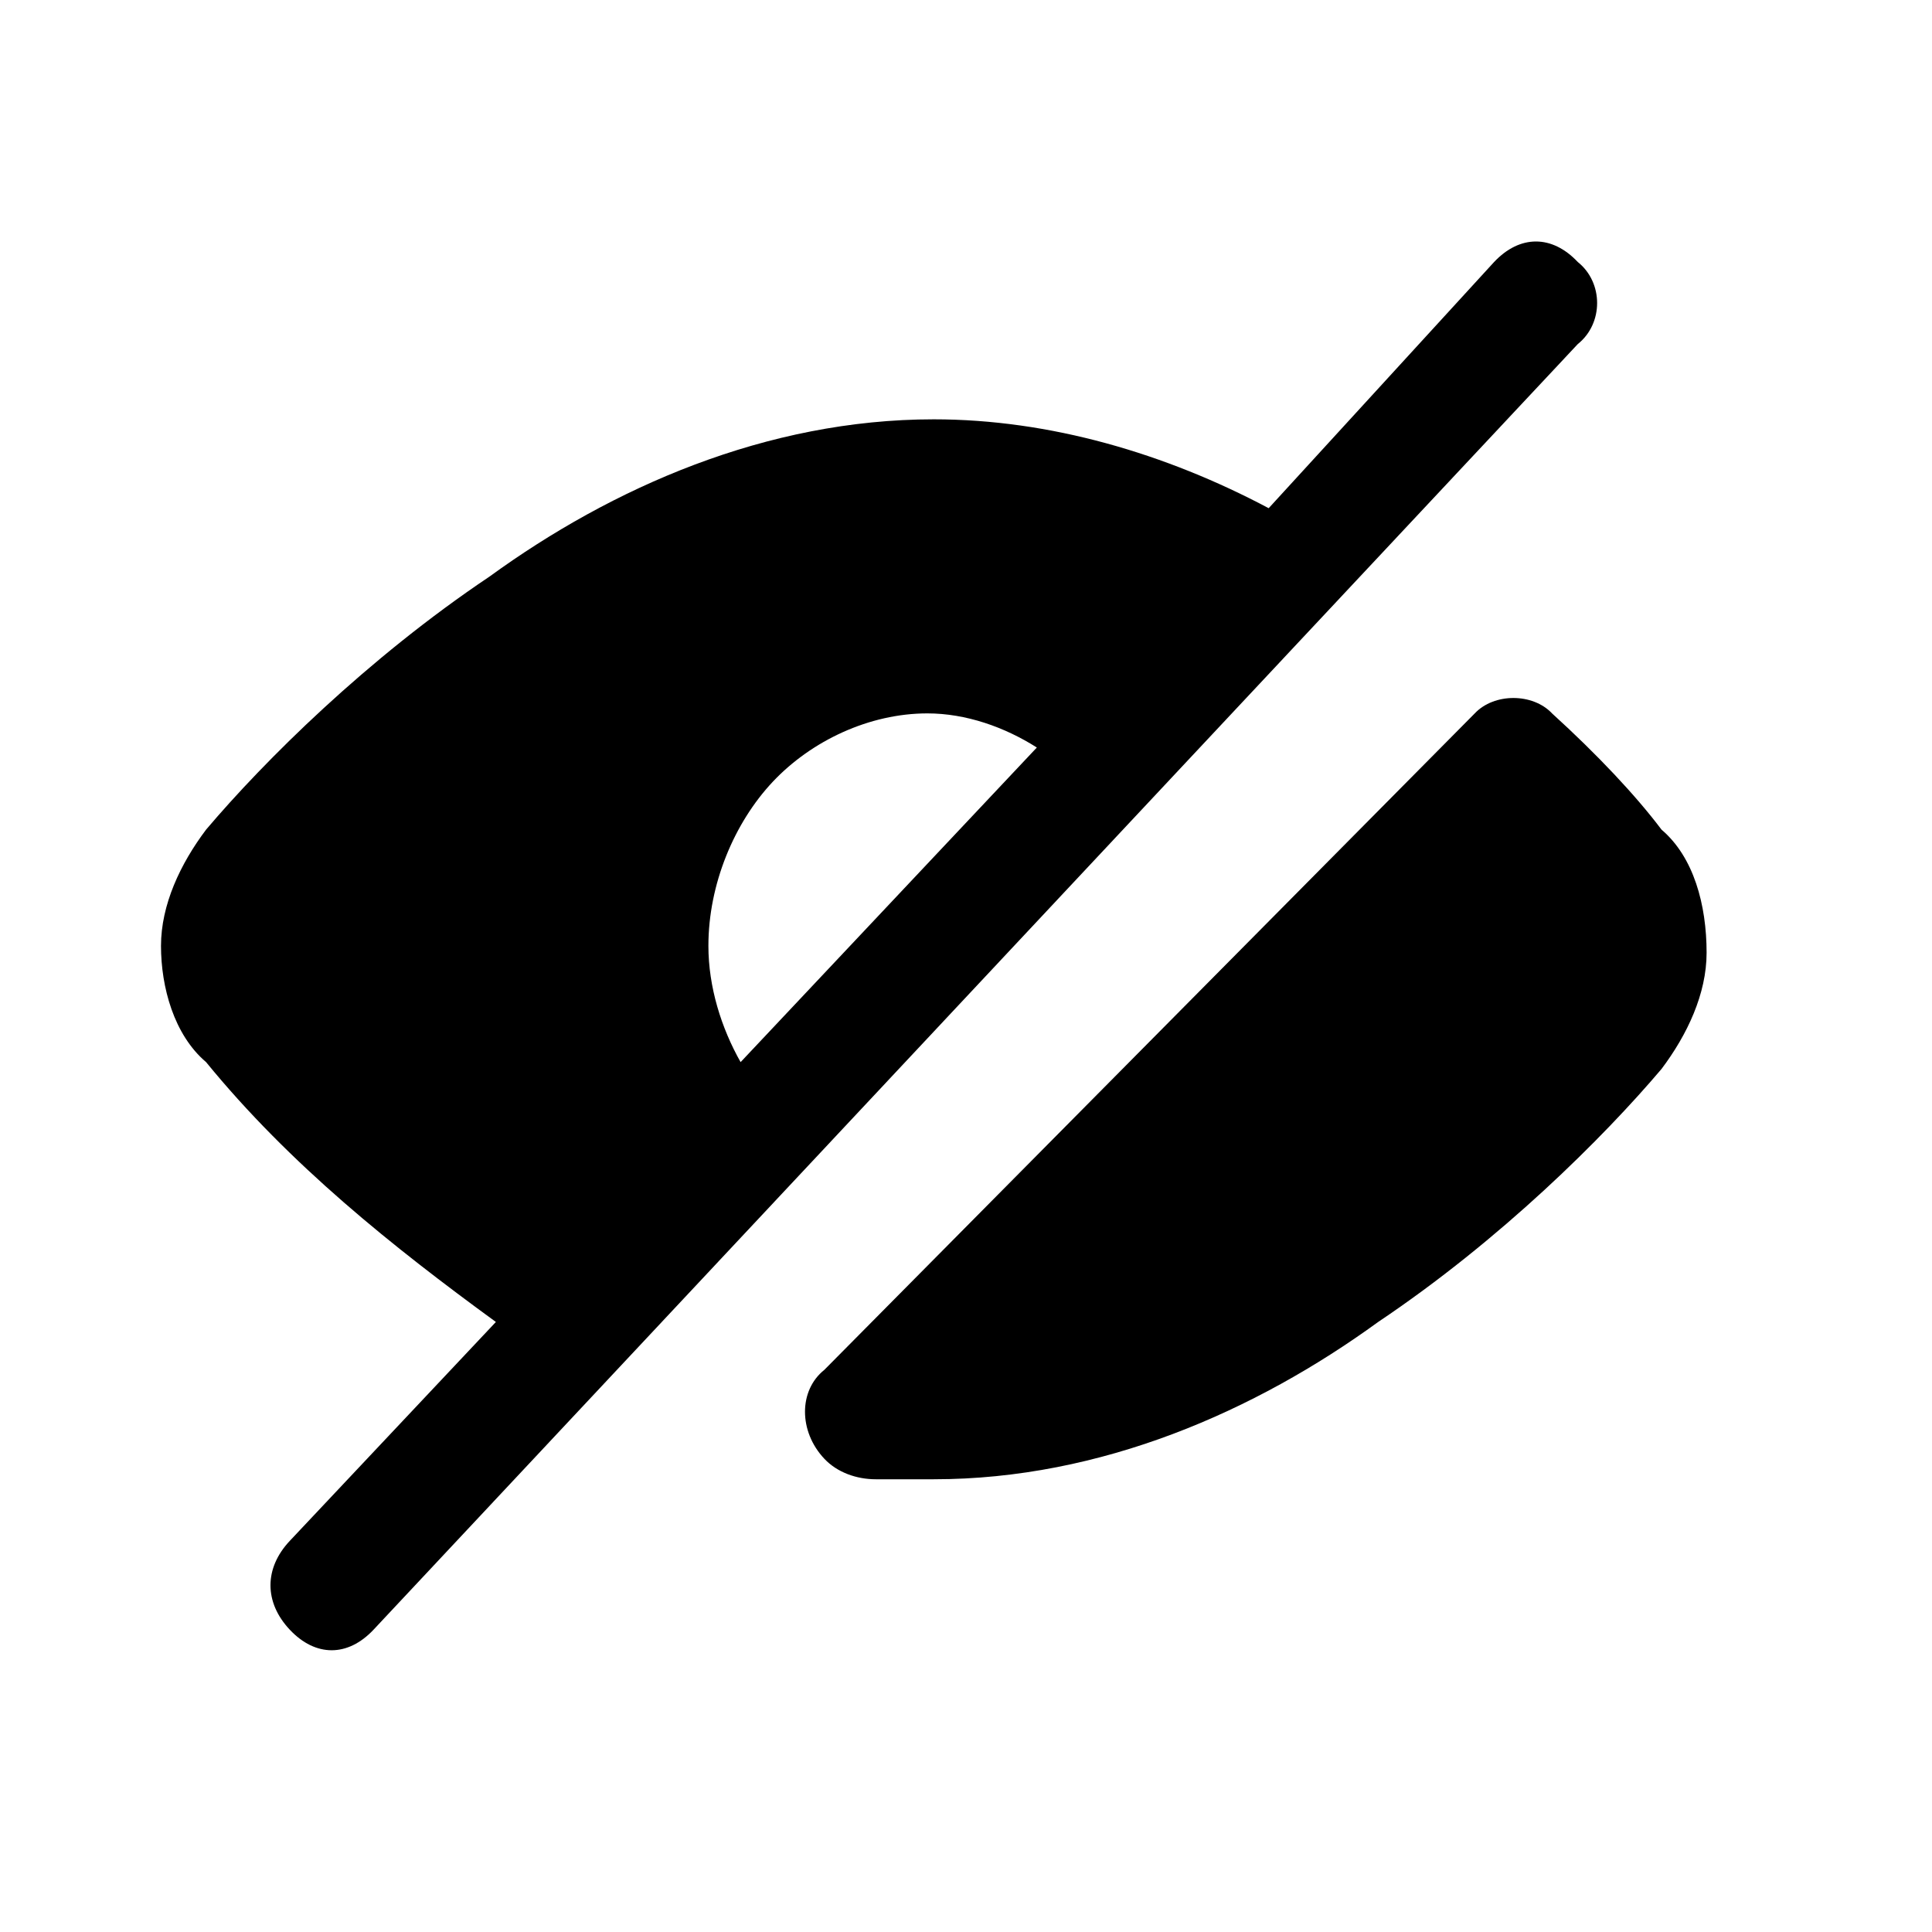
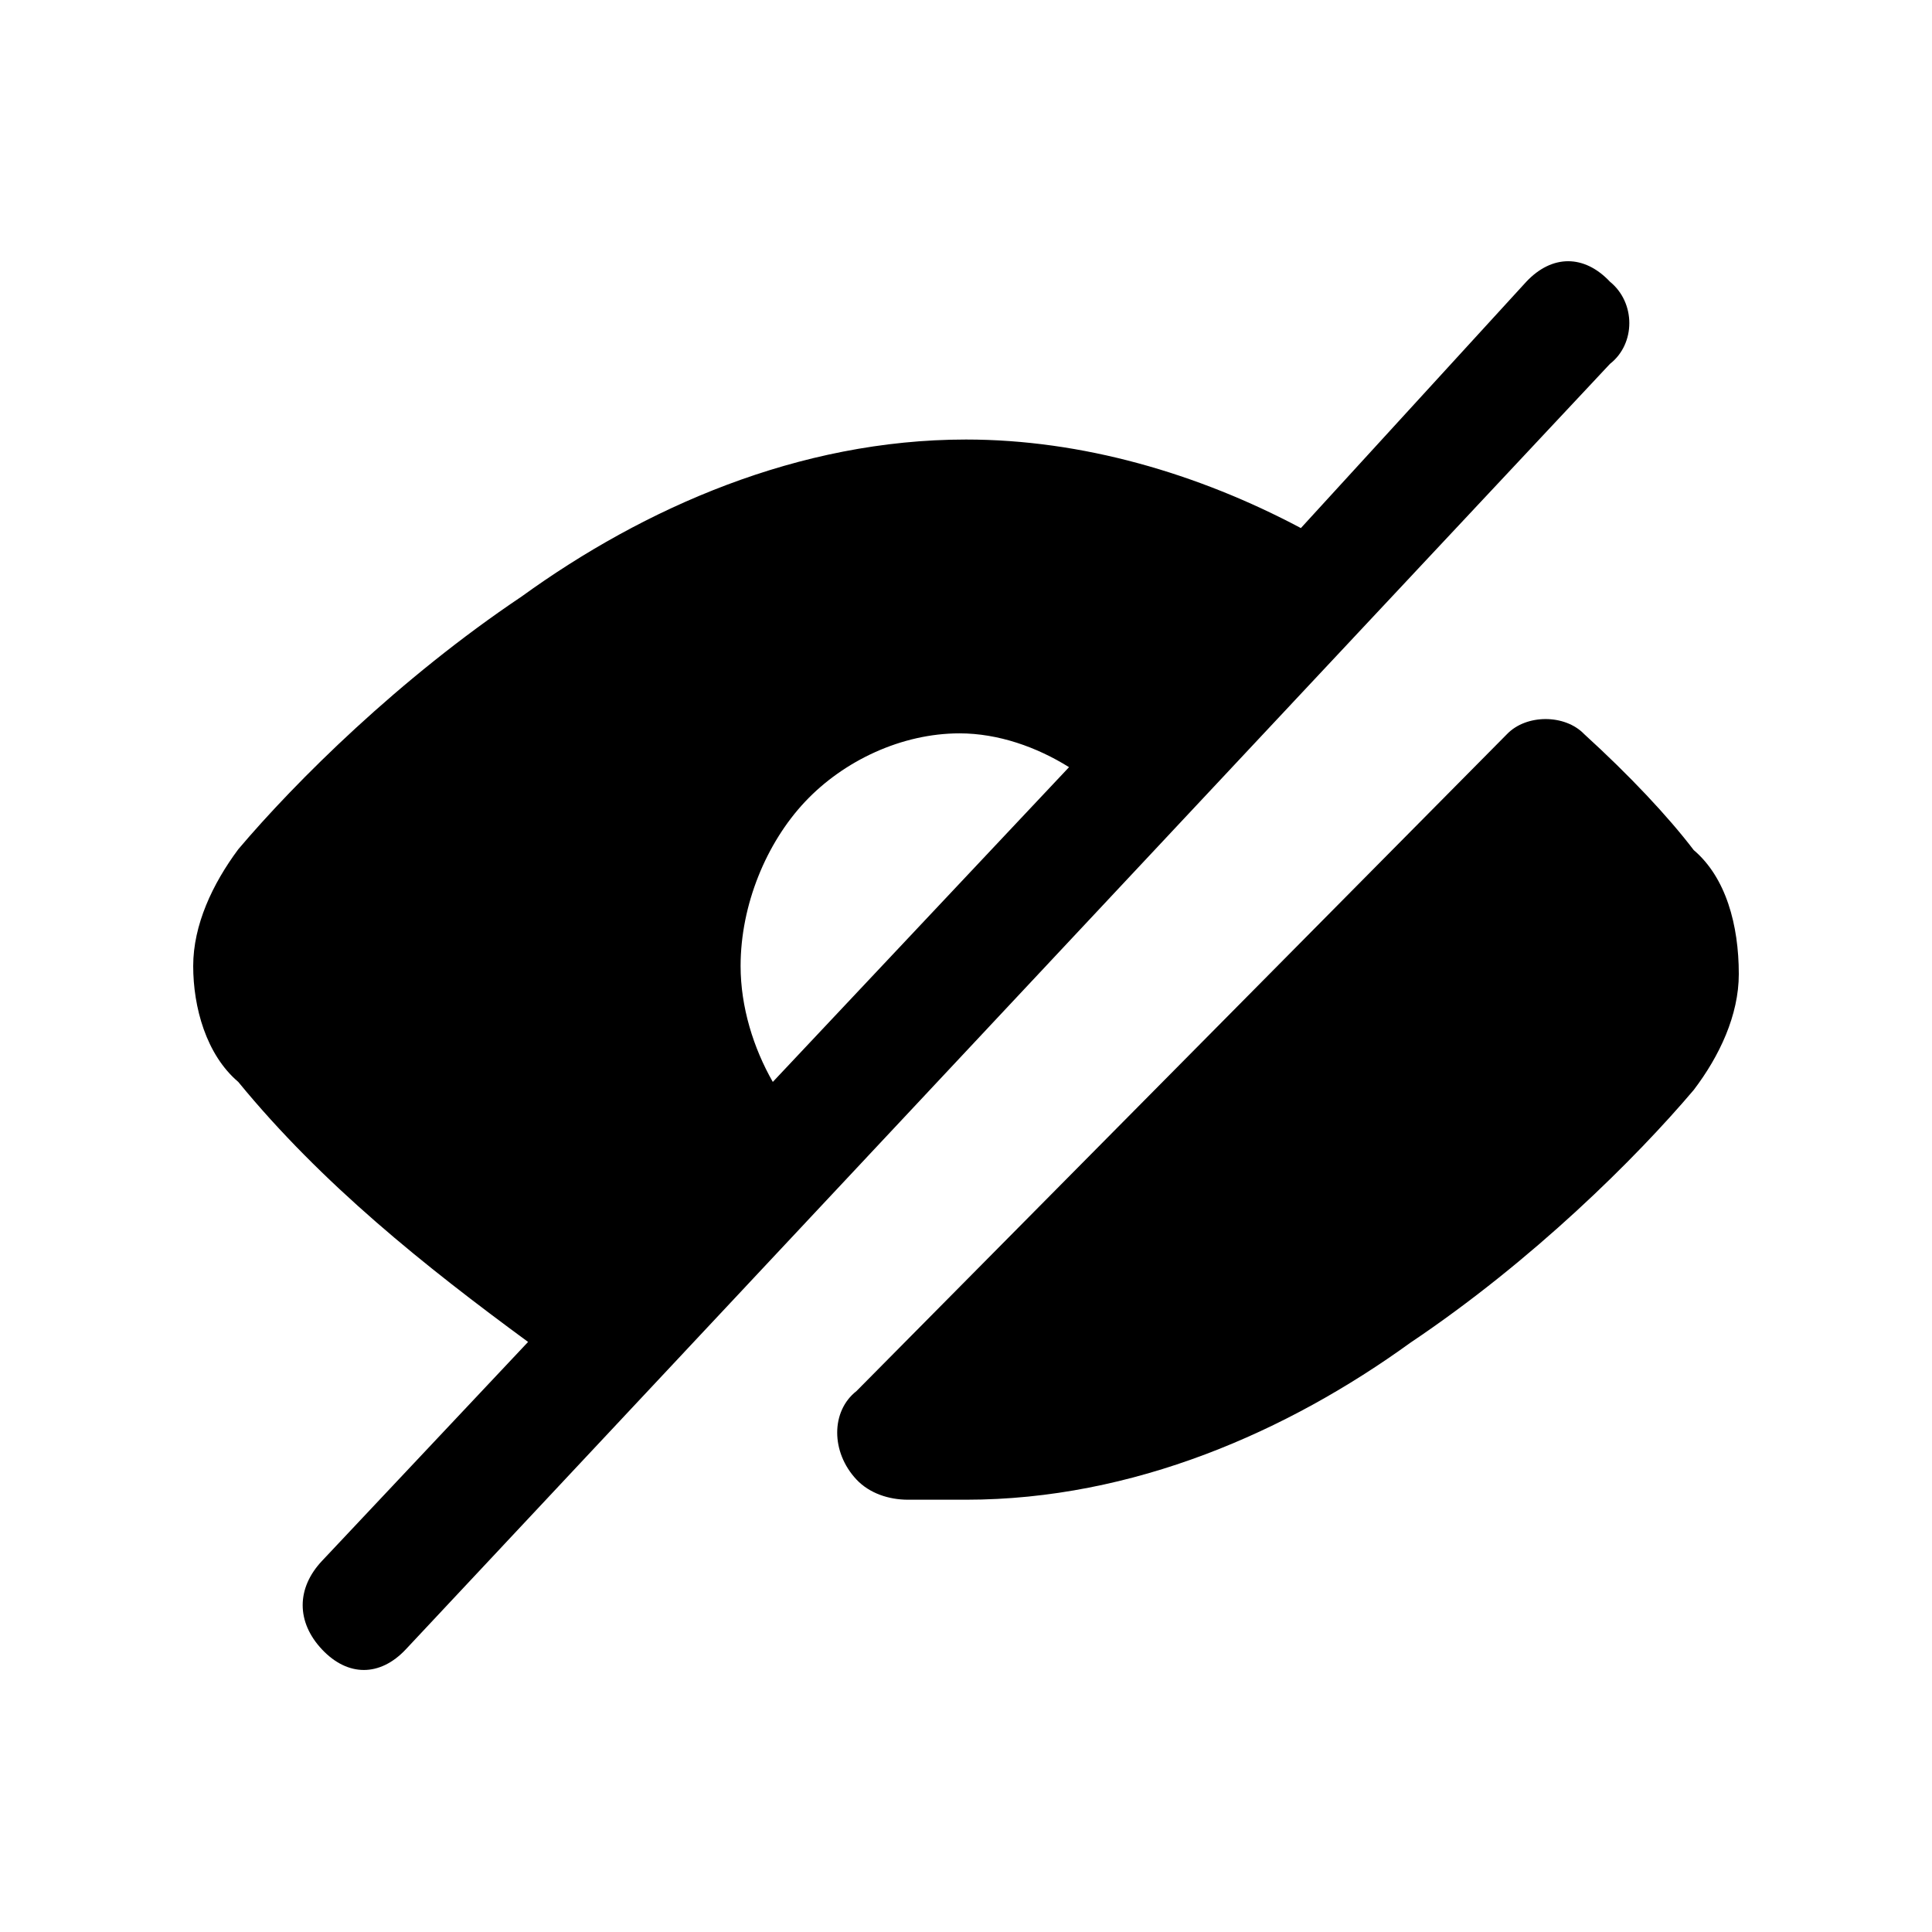
<svg xmlns="http://www.w3.org/2000/svg" viewBox="0 0 24 24" data-title="EyeOffFill" fill="currentColor" stroke="none">
-   <path d="M20.64 10.306C20.32 9.881 19.84 9.371 19.28 8.862 19.04 8.607 18.56 8.607 18.32 8.862L10.24 17.017C9.92 17.272 9.92 17.782 10.24 18.121 10.4 18.291 10.64 18.376 10.88 18.376 10.96 18.376 10.96 18.376 11.04 18.376H11.6C13.68 18.376 15.6 17.527 17.12 16.422 18.64 15.403 19.92 14.129 20.64 13.279 20.96 12.854 21.2 12.345 21.2 11.835 21.2 11.24 21.04 10.646 20.64 10.306ZM19.6 3.255C19.28 2.915 18.88 2.915 18.56 3.255L15.76 6.313C14.48 5.633 13.04 5.209 11.6 5.209 9.52 5.209 7.6 6.058 6.08 7.163 4.56 8.182 3.28 9.456 2.56 10.306 2.24 10.731 2 11.24 2 11.75 2 12.26 2.16 12.854 2.56 13.194 3.6 14.468 4.88 15.488 6.16 16.422L3.6 19.141C3.28 19.481 3.28 19.905 3.6 20.245 3.92 20.585 4.32 20.585 4.64 20.245L19.6 4.274C19.92 4.019 19.92 3.51 19.6 3.255ZM9.2 13.194C8.96 12.769 8.8 12.26 8.8 11.75 8.8 10.985 9.12 10.221 9.6 9.711 10.08 9.201 10.8 8.862 11.52 8.862 12 8.862 12.48 9.032 12.88 9.286L9.2 13.194Z" />
+   <path d="M21.04 10.56c-.32-.42-.8-.93-1.36-1.44-.24-.25-.72-.25-.96 0l-8.08 8.16c-.32.25-.32.76 0 1.1.16.17.4.25.64.25.08 0 .08 0 .16 0H12c2.08 0 4-.85 5.52-1.95 1.52-1.02 2.8-2.29 3.52-3.14.32-.42.56-.93.56-1.44C21.6 11.49 21.44 10.9 21.04 10.56zM20 3.5c-.32-.34-.72-.34-1.04 0l-2.8 3.06c-1.28-.68-2.72-1.1-4.16-1.1-2.08 0-4 .85-5.52 1.95-1.52 1.02-2.8 2.29-3.52 3.14C2.64 10.98 2.4 11.49 2.4 12s.16 1.1.56 1.44c1.04 1.27 2.32 2.29 3.6 3.23L4 19.39c-.32.34-.32.76 0 1.1.32.34.72.34 1.04 0L20 4.52C20.32 4.27 20.32 3.76 20 3.5zM9.6 13.44C9.36 13.02 9.2 12.51 9.2 12c0-.76.32-1.53.8-2.04.48-.51 1.2-.85 1.92-.85.48 0 .96.17 1.36.42L9.6 13.44z" />
</svg>
